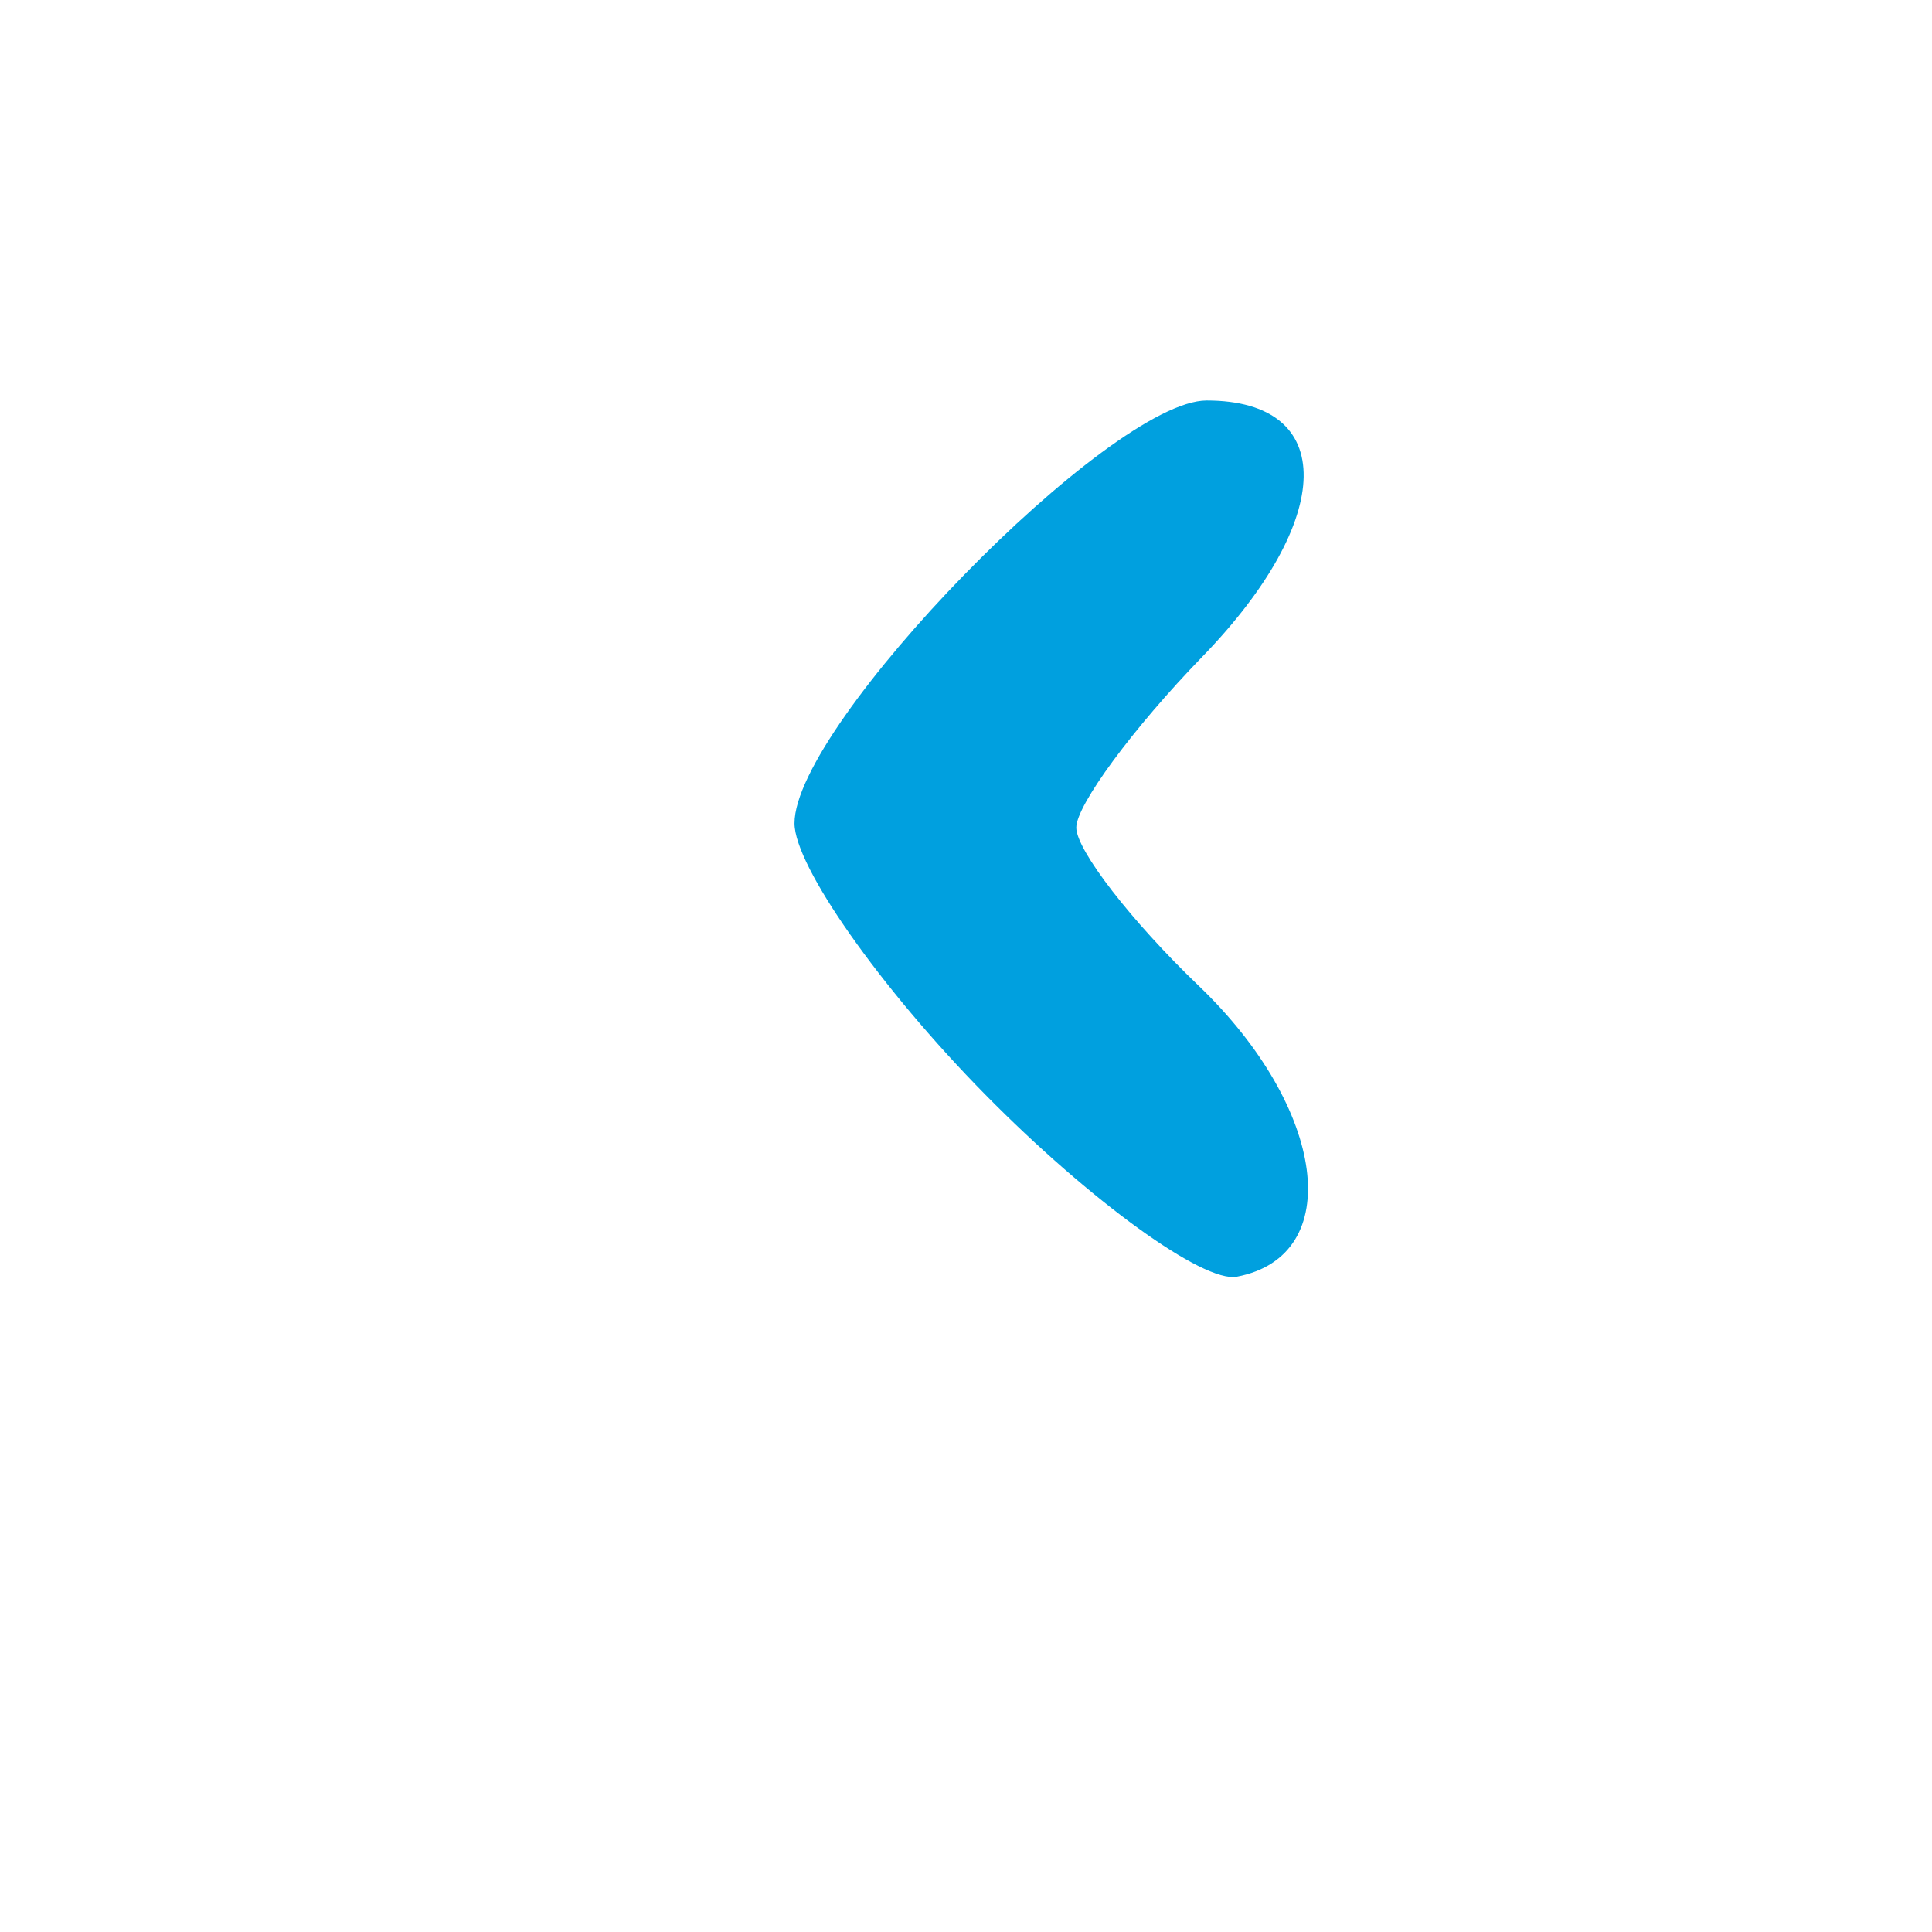
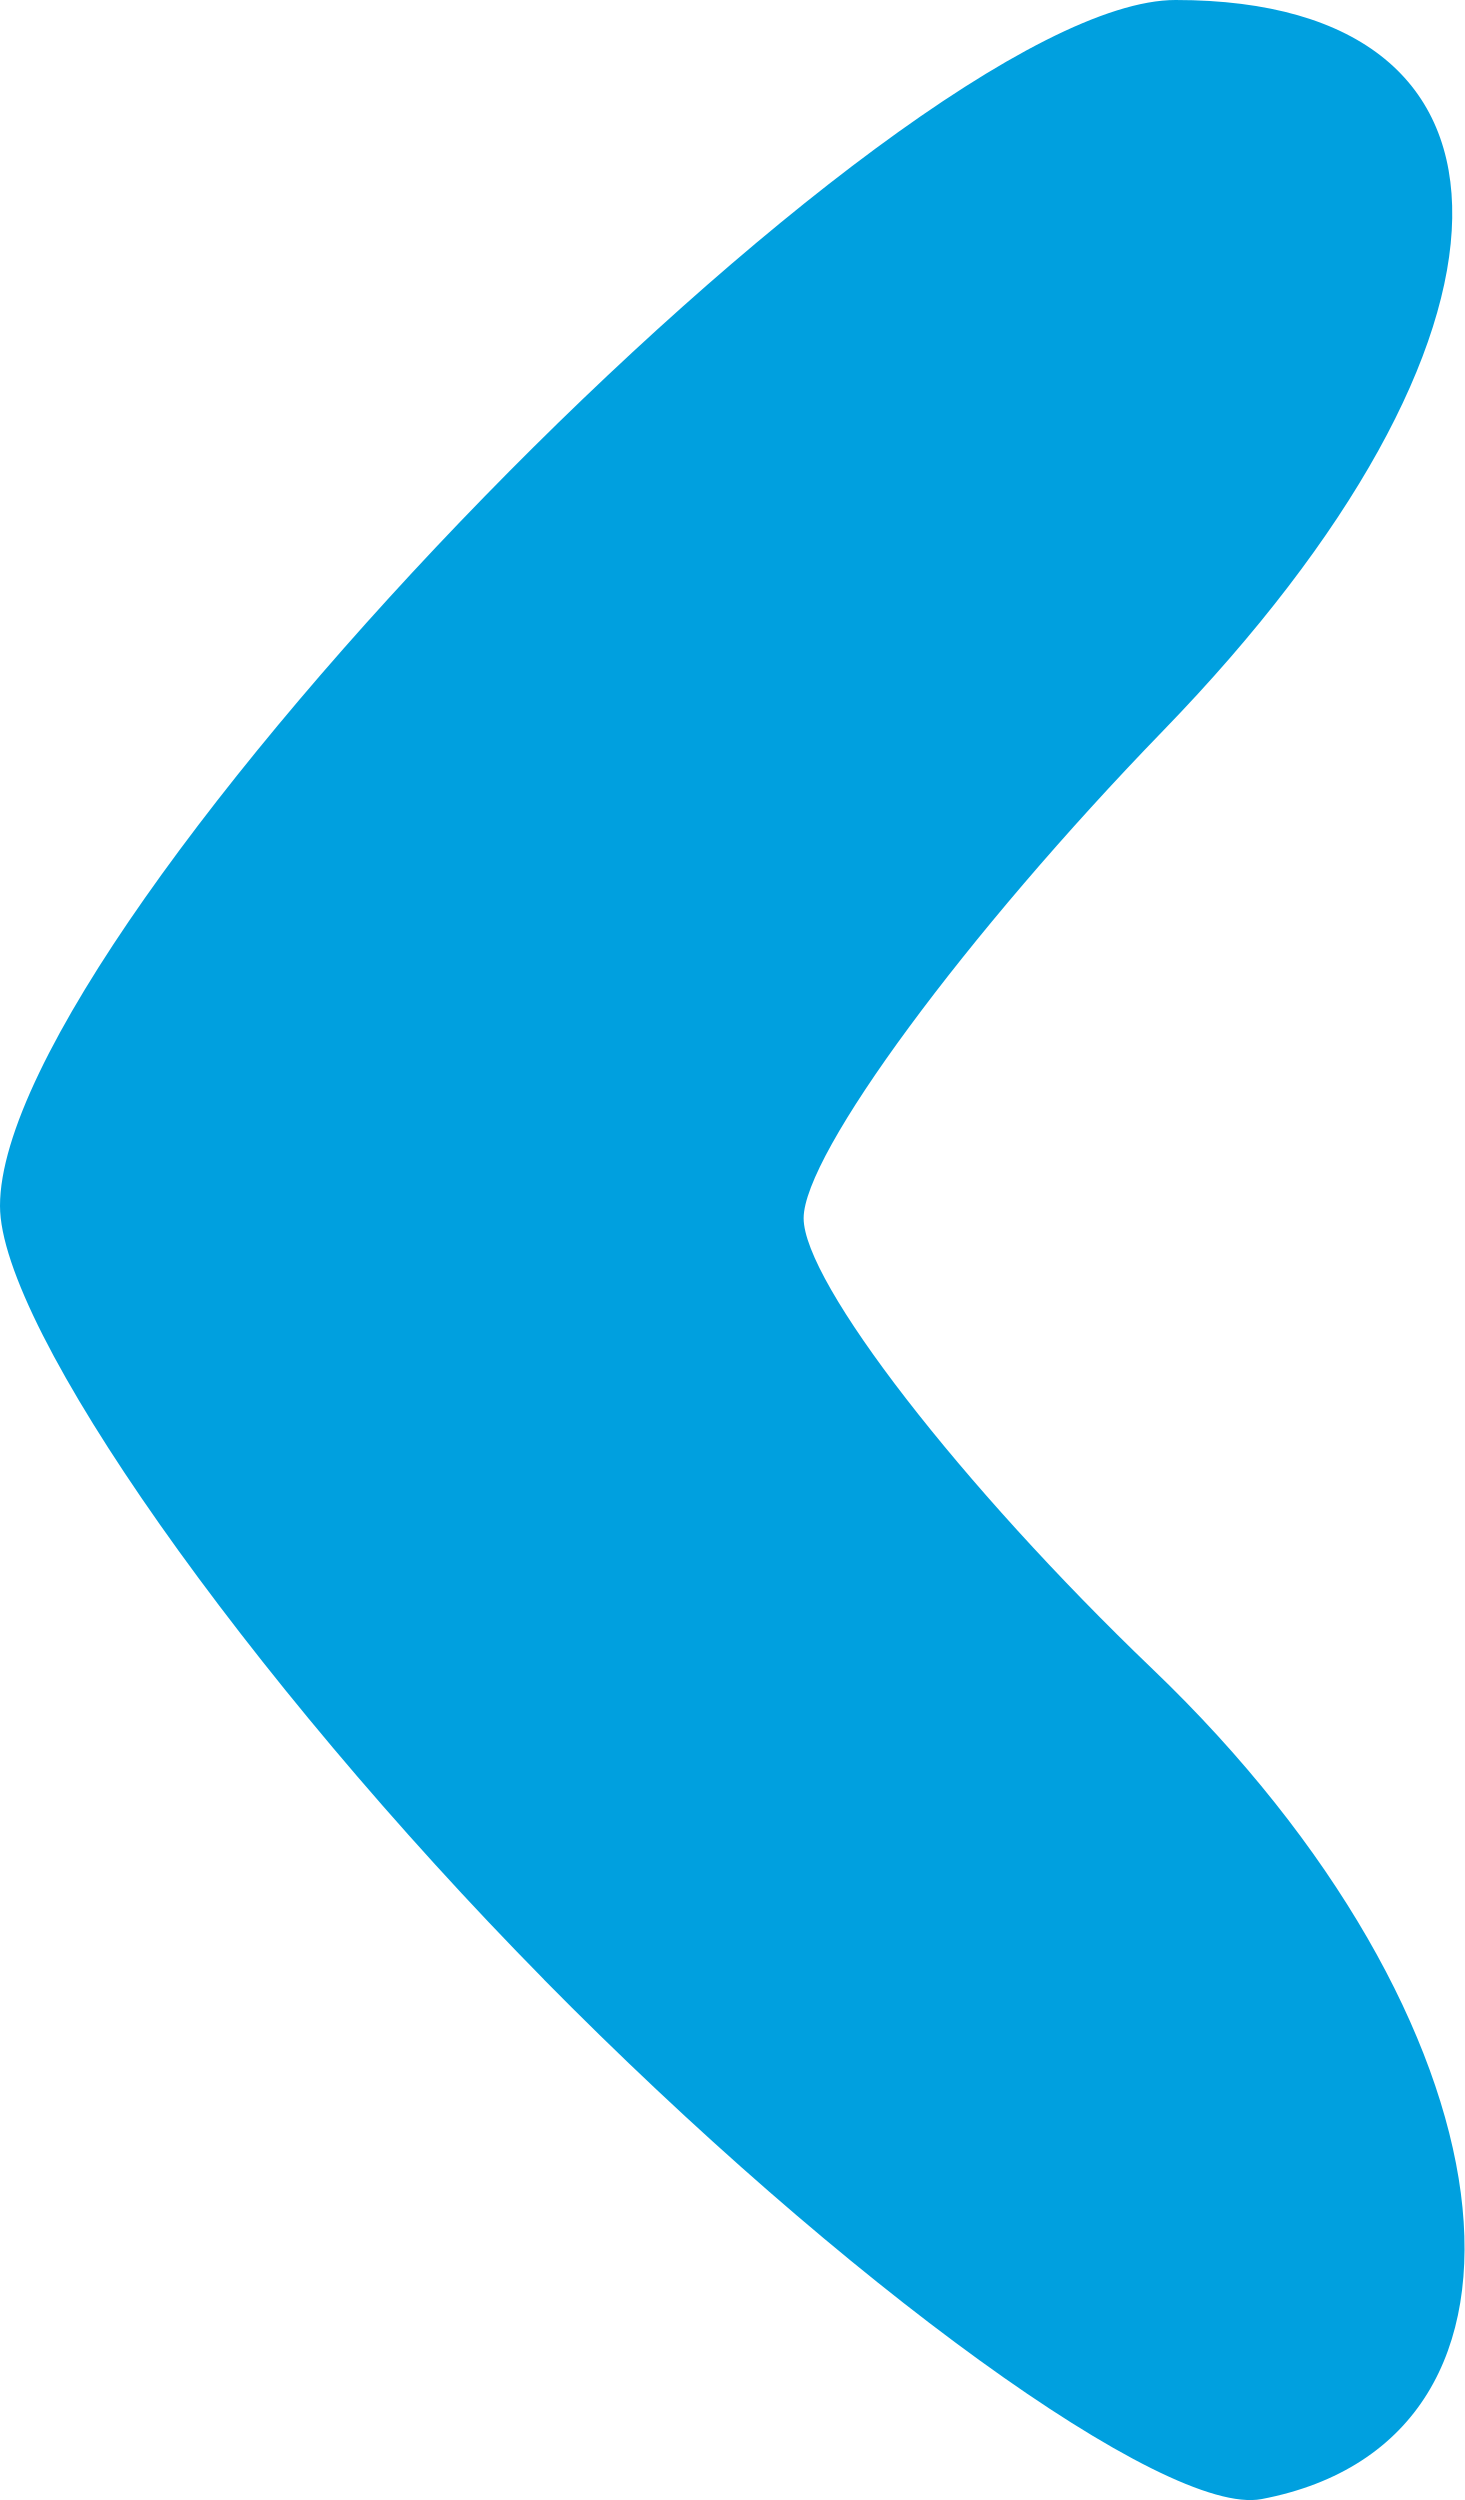
- <svg xmlns="http://www.w3.org/2000/svg" version="1.1" width="48" height="48" id="svg3068">
+ <svg xmlns="http://www.w3.org/2000/svg" version="1.1" width="12.757" height="21.776" id="svg3068">
  <defs id="defs3072" />
-   <path d="m 24.478,27.194 c -2.607,-2.646 -4.739,-5.679 -4.739,-6.739 0,-2.465 7.836,-10.504 10.24,-10.504 3.256,0 3.206,2.945 -0.107,6.364 -1.723,1.777 -3.132,3.689 -3.132,4.247 0,0.558 1.368,2.326 3.04,3.928 3.18,3.047 3.662,6.713 0.949,7.229 -0.831,0.158 -3.643,-1.878 -6.25,-4.524 z" id="path3084" style="fill:#00a0df;fill-opacity:1" />
+   <path d="M 4.739,17.243 C 2.133,14.597 0,11.564 0,10.504 0,8.038 7.836,0 10.24,0 13.495,0 13.446,2.945 10.132,6.364 8.41,8.141 7,10.052 7,10.611 c 0,0.558 1.368,2.326 3.04,3.928 3.18,3.047 3.662,6.713 0.949,7.229 -0.831,0.158 -3.643,-1.878 -6.25,-4.524 z" id="path3084" style="fill:#00a0df;fill-opacity:1" />
</svg>
